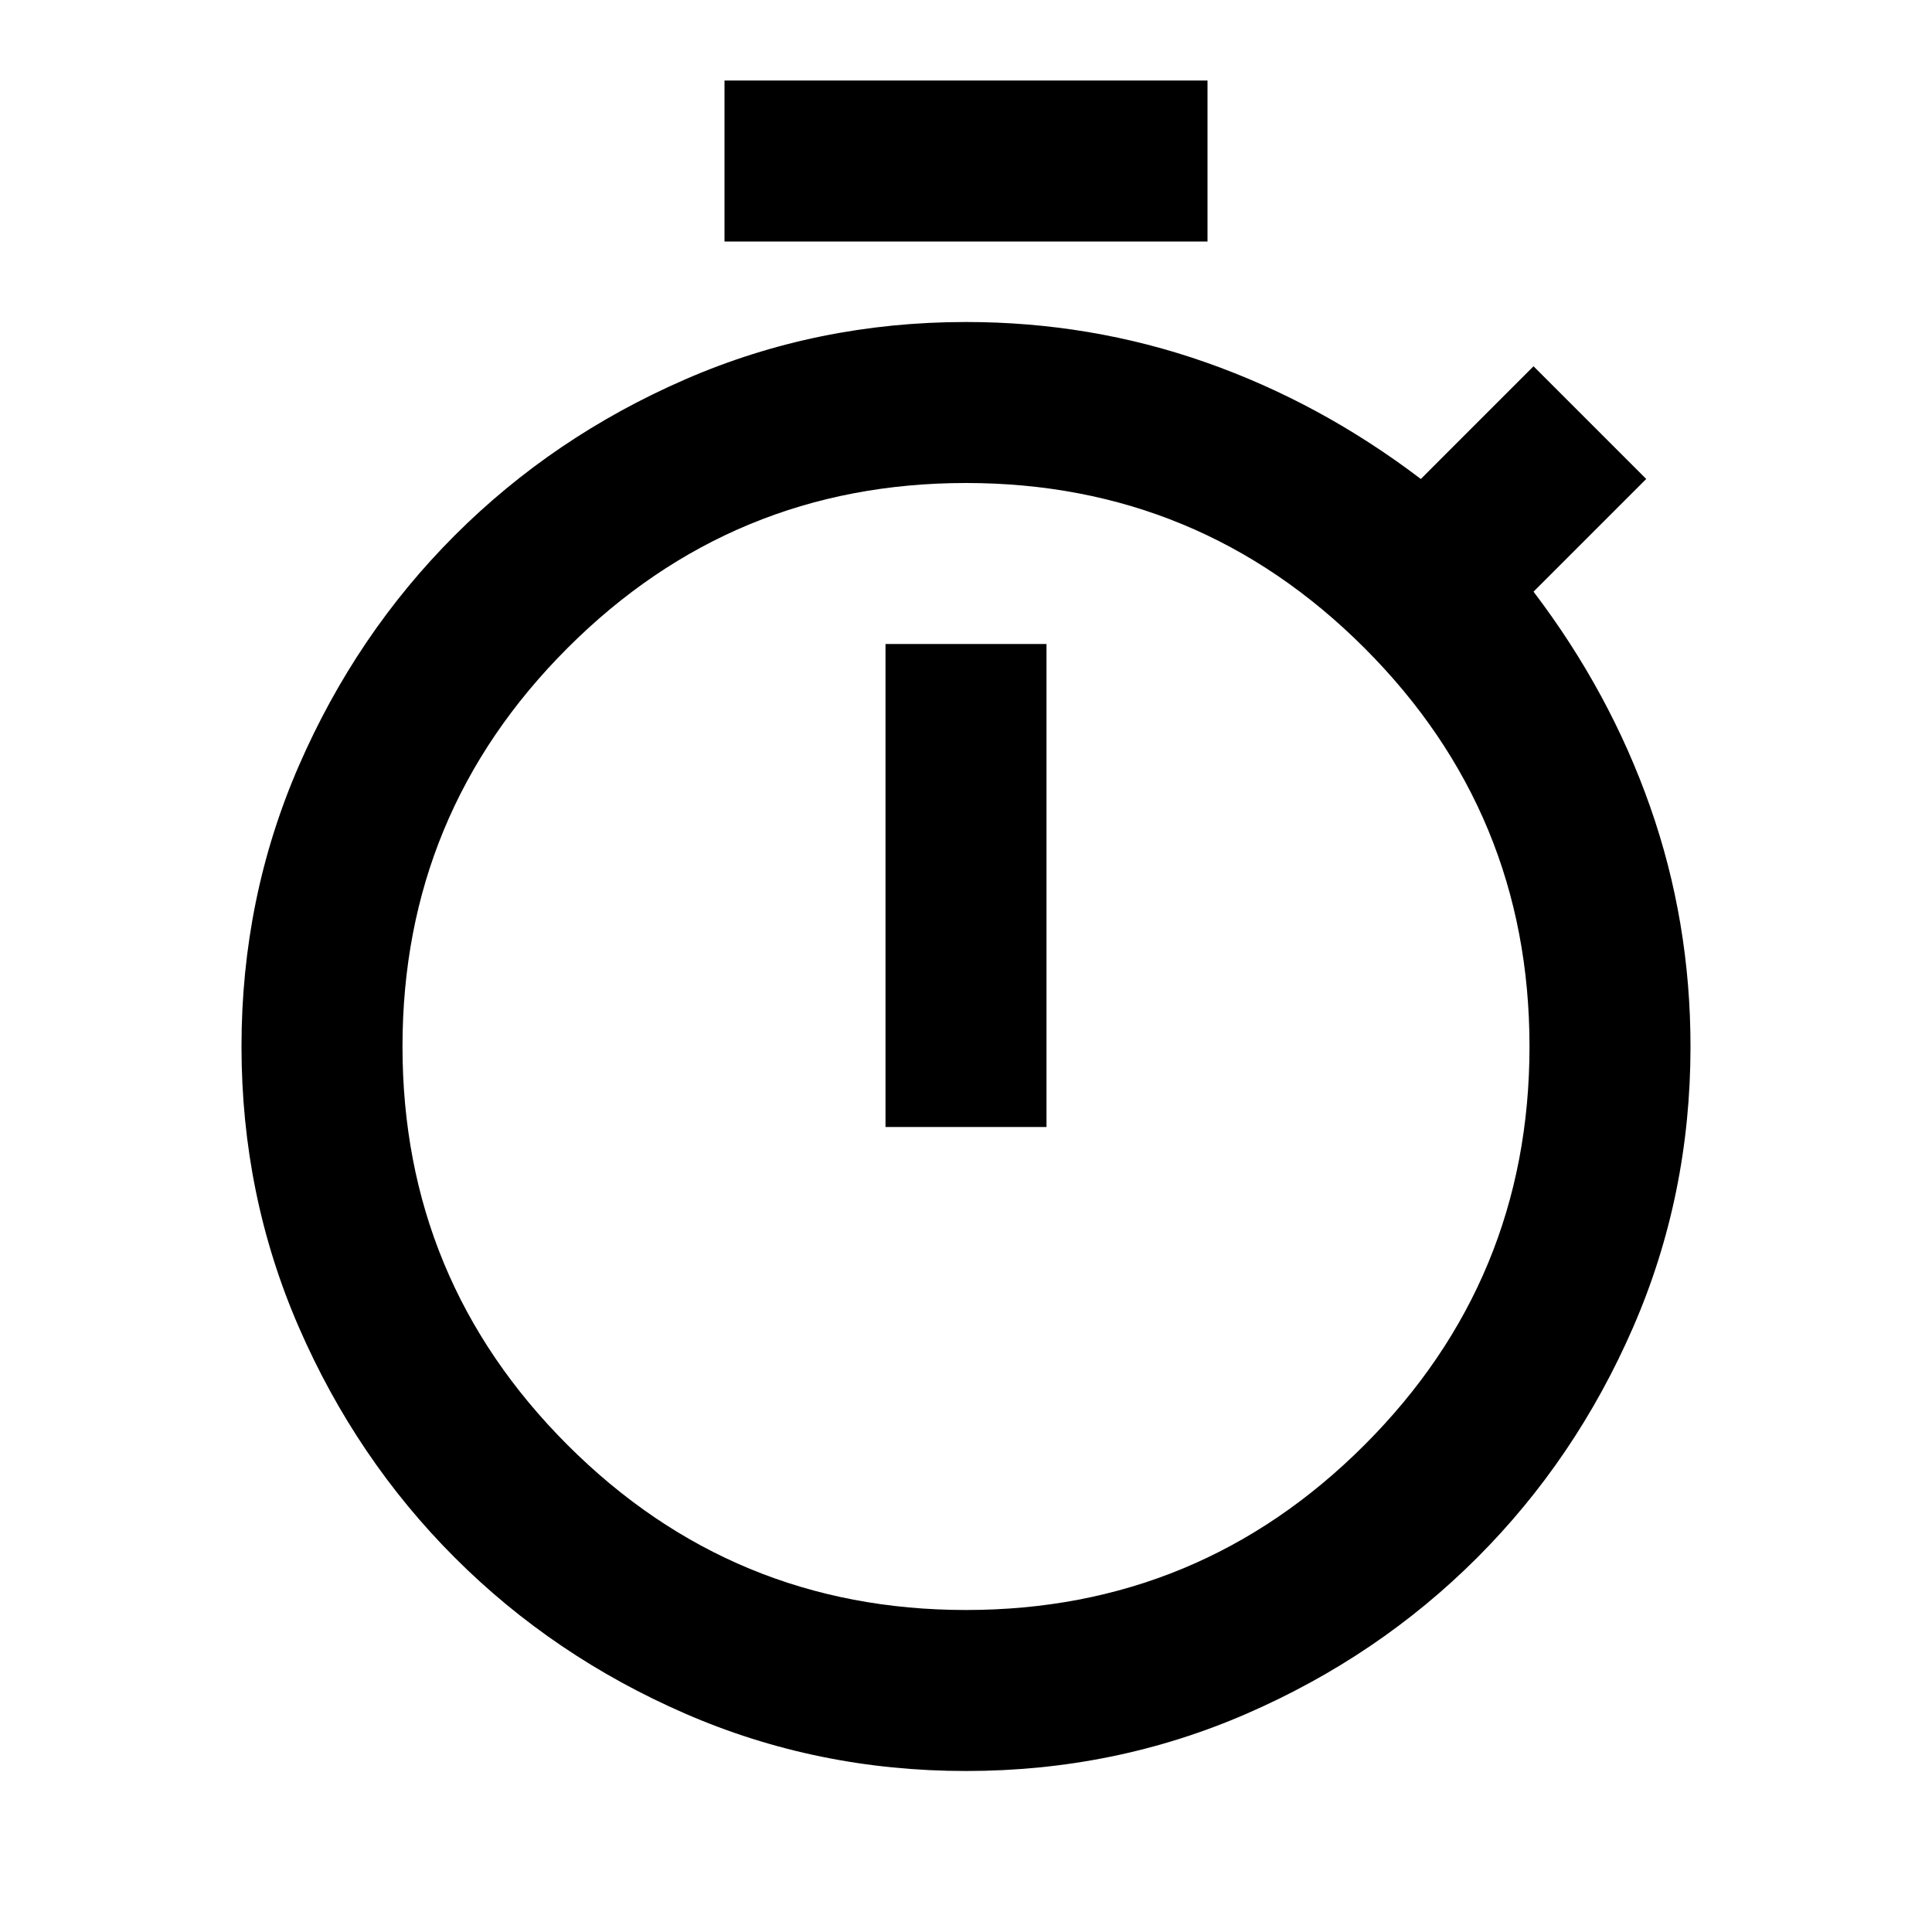
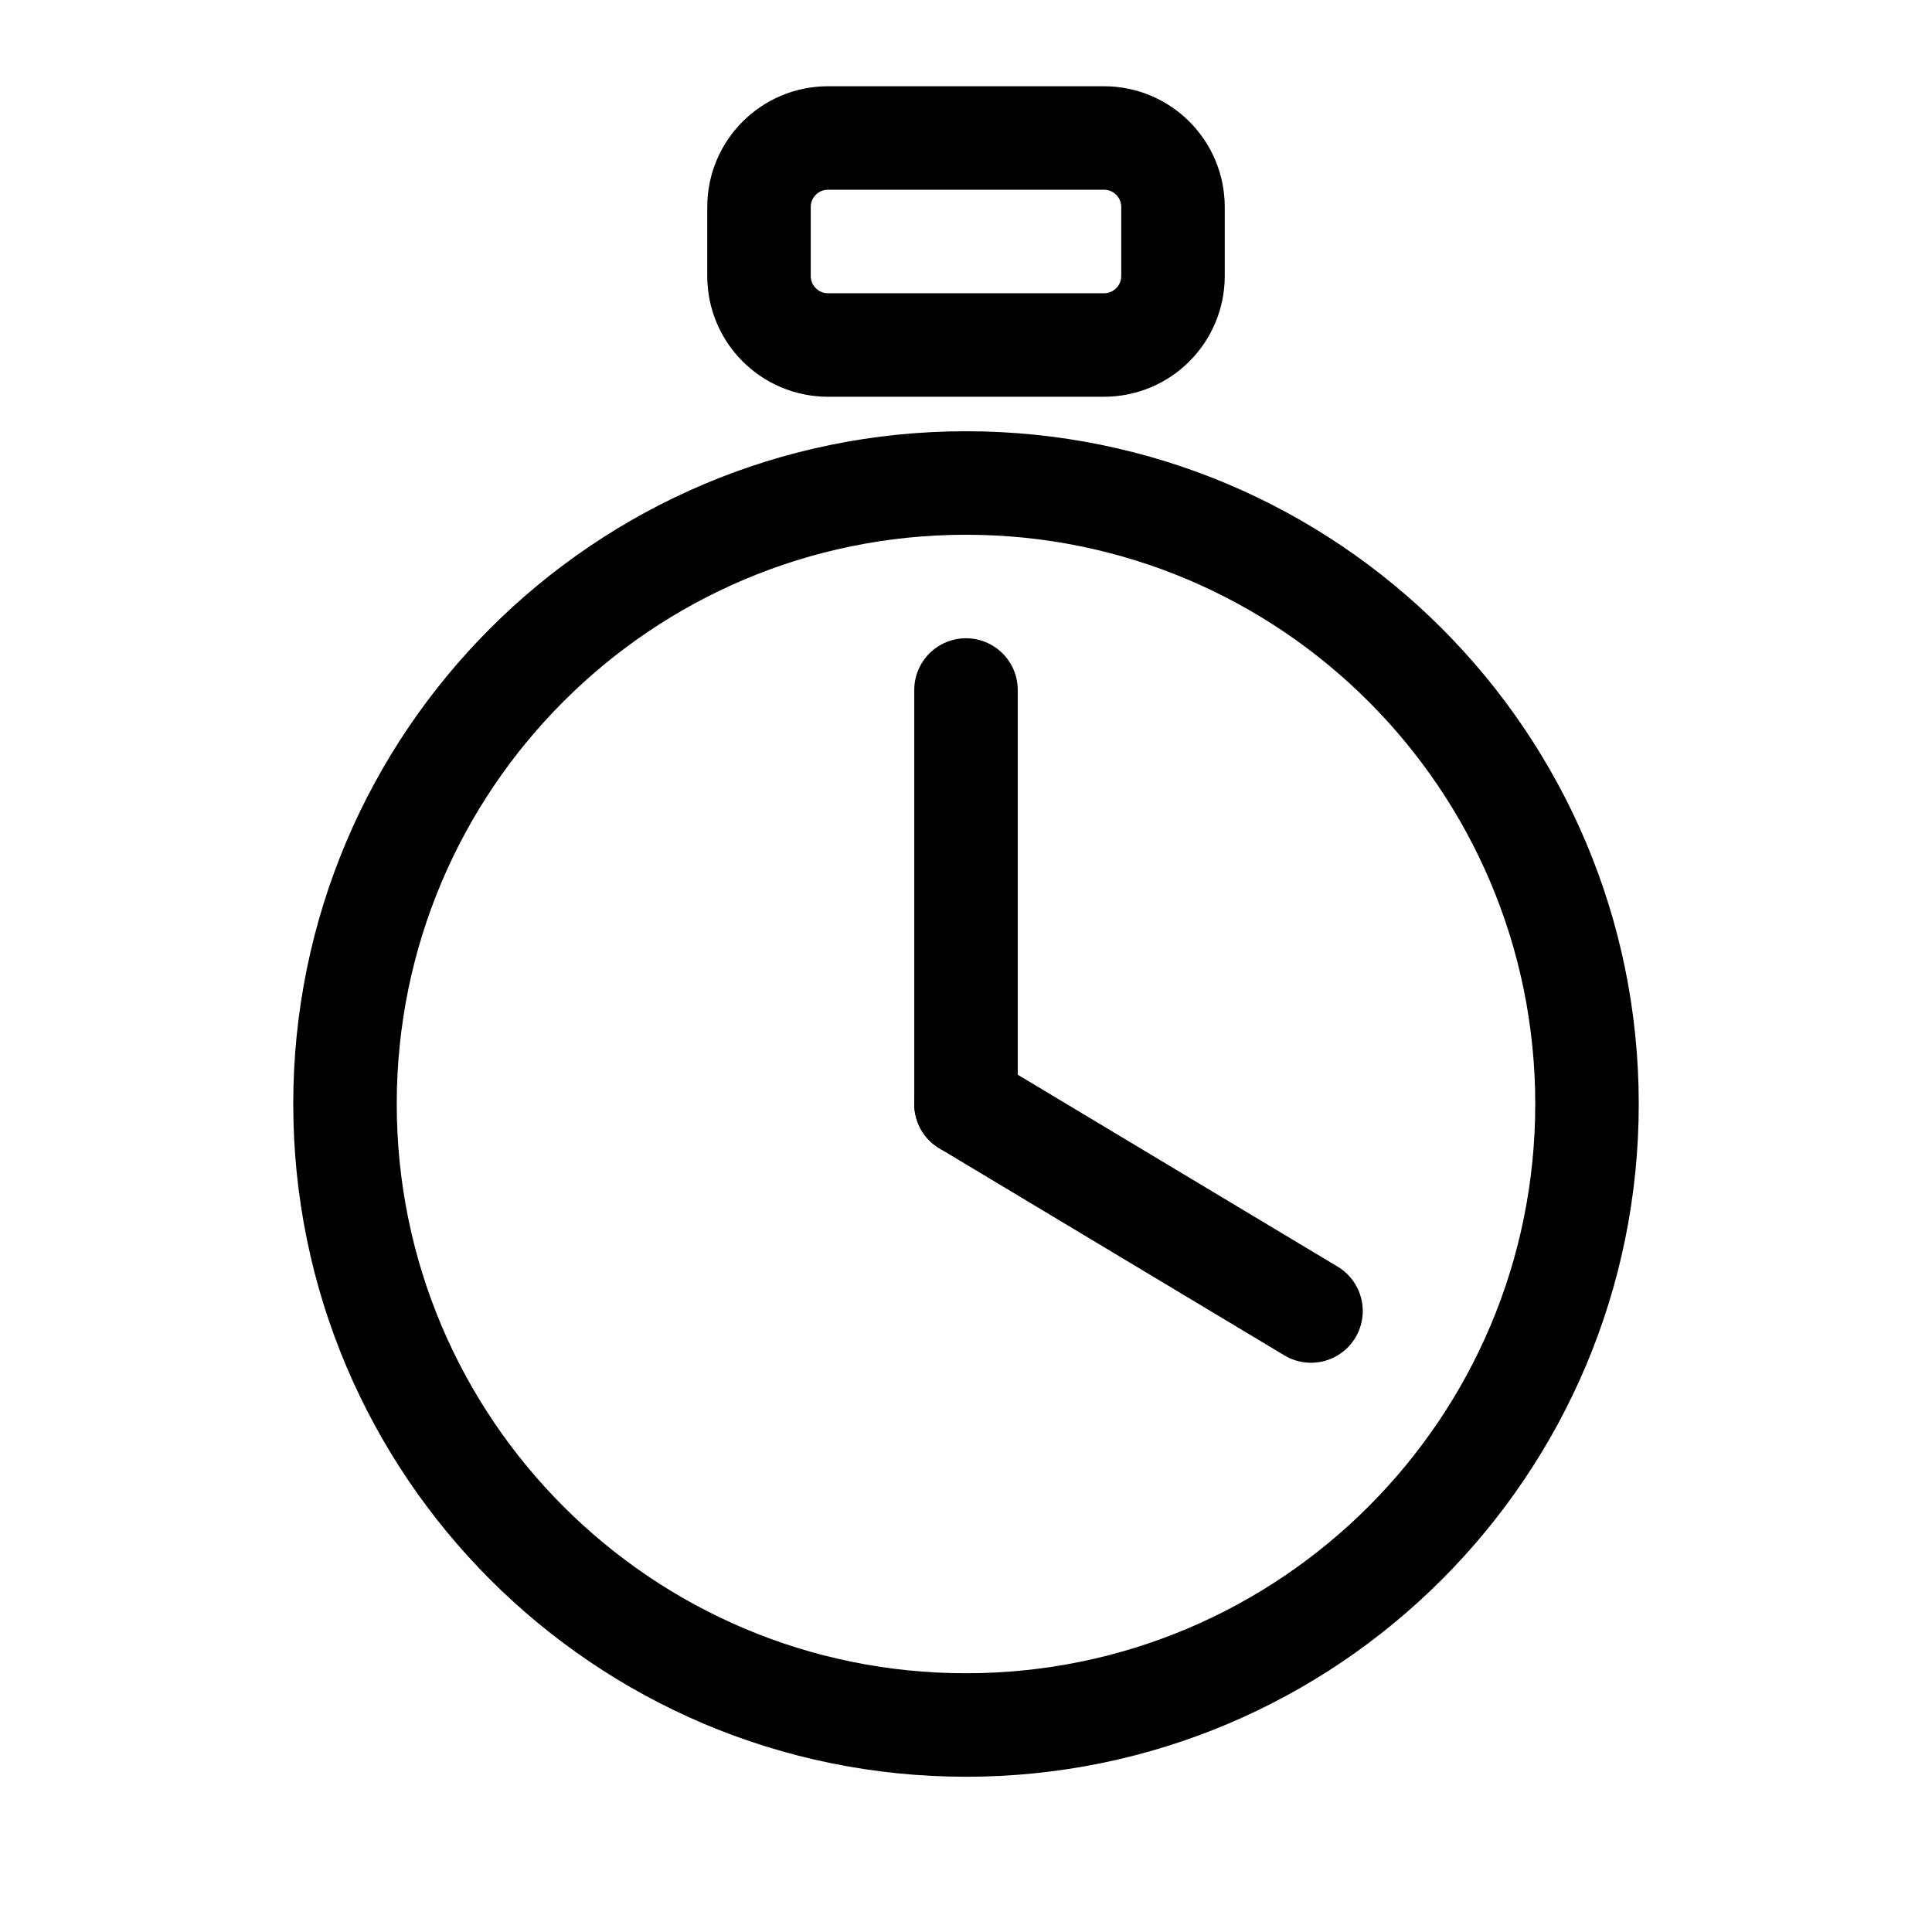
- <svg xmlns="http://www.w3.org/2000/svg" height="28px" viewBox="0 -960 960 960" width="28px" fill="currentColor">
-   <path d="M360-840v-80h240v80H360Zm80 440h80v-240h-80v240Zm40 320q-74 0-139.5-28.5T226-186q-49-49-77.5-114.5T120-440q0-74 28.5-139.5T226-694q49-49 114.5-77.5T480-800q62 0 119 20t107 58l56-56 56 56-56 56q38 50 58 107t20 119q0 74-28.5 139.5T734-186q-49 49-114.5 77.5T480-80Zm0-80q116 0 198-82t82-198q0-116-82-198t-198-82q-116 0-198 82t-82 198q0 116 82 198t198 82Zm0-280Z" />
+ <svg xmlns="http://www.w3.org/2000/svg" width="28" height="28" viewBox="0 0 28 28" fill="none">
+   <rect x="11" y="2" width="6" height="3" rx="1" stroke="currentColor" stroke-width="1.5" />
+   <circle cx="14" cy="16" r="9" stroke="currentColor" stroke-width="1.5" />
+   <path d="M14 16V10" stroke="currentColor" stroke-width="1.5" stroke-linecap="round" />
+   <path d="M14 16L19 19" stroke="currentColor" stroke-width="1.5" stroke-linecap="round" />
</svg>
